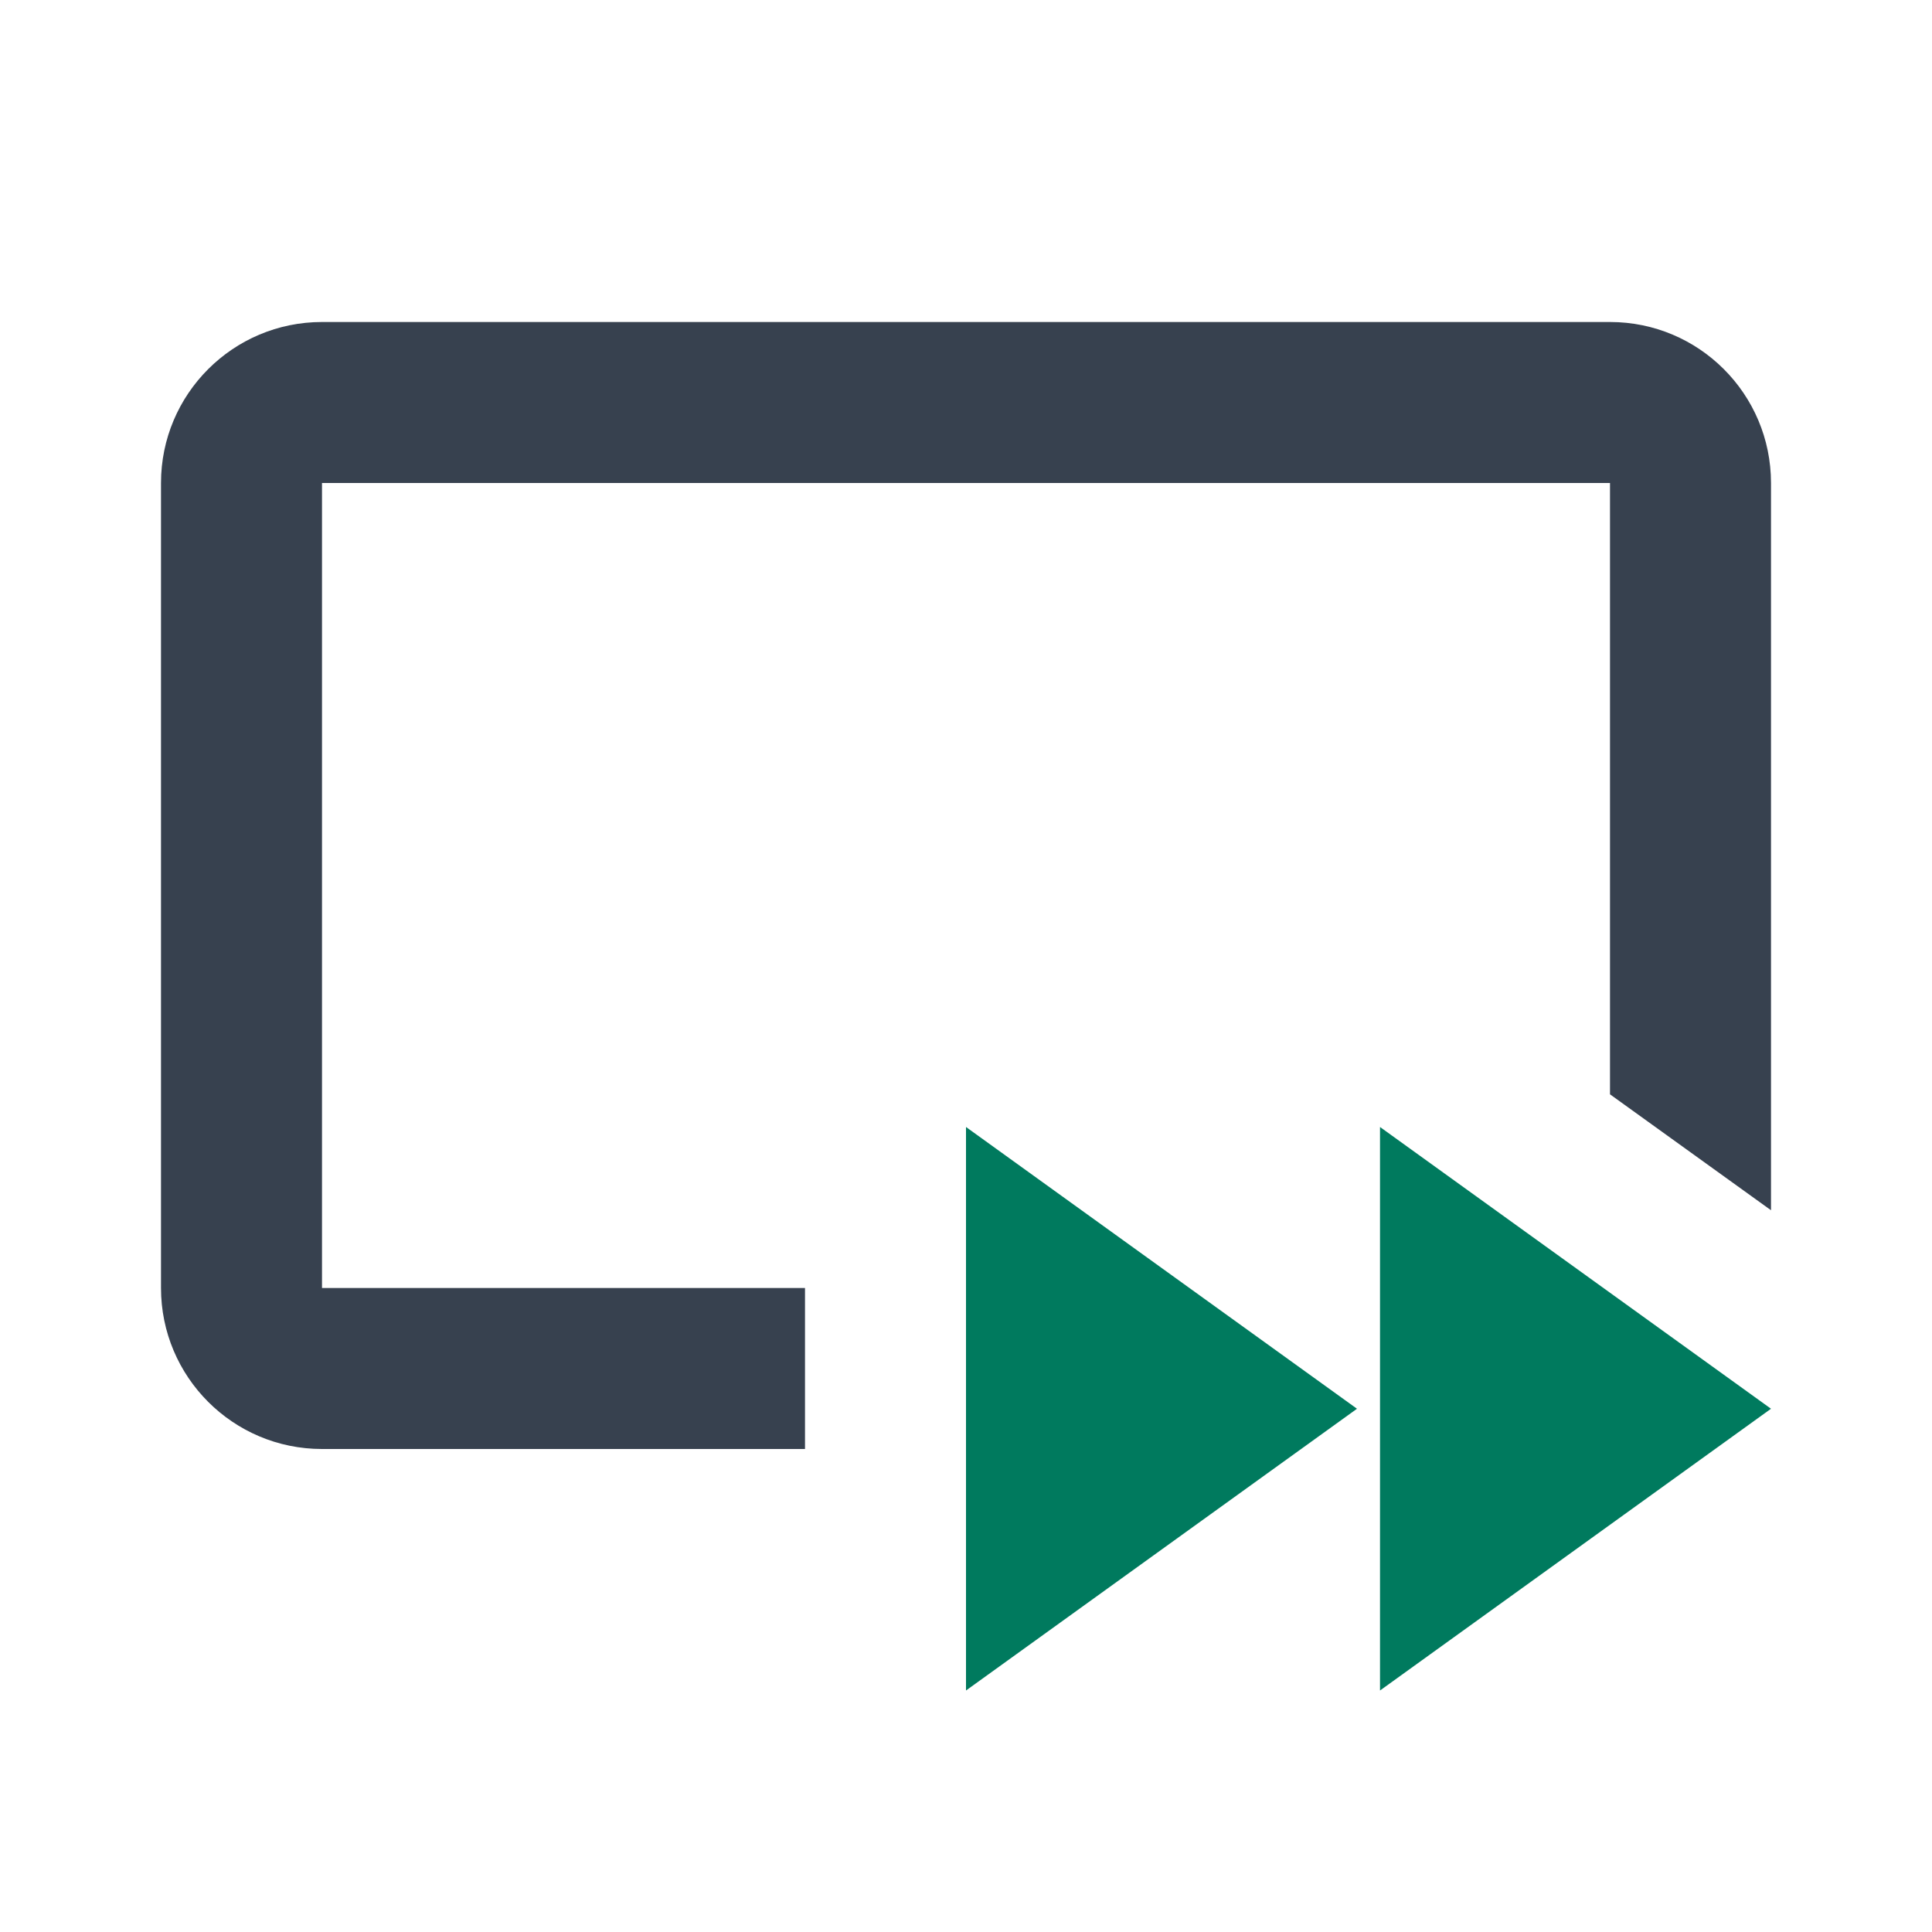
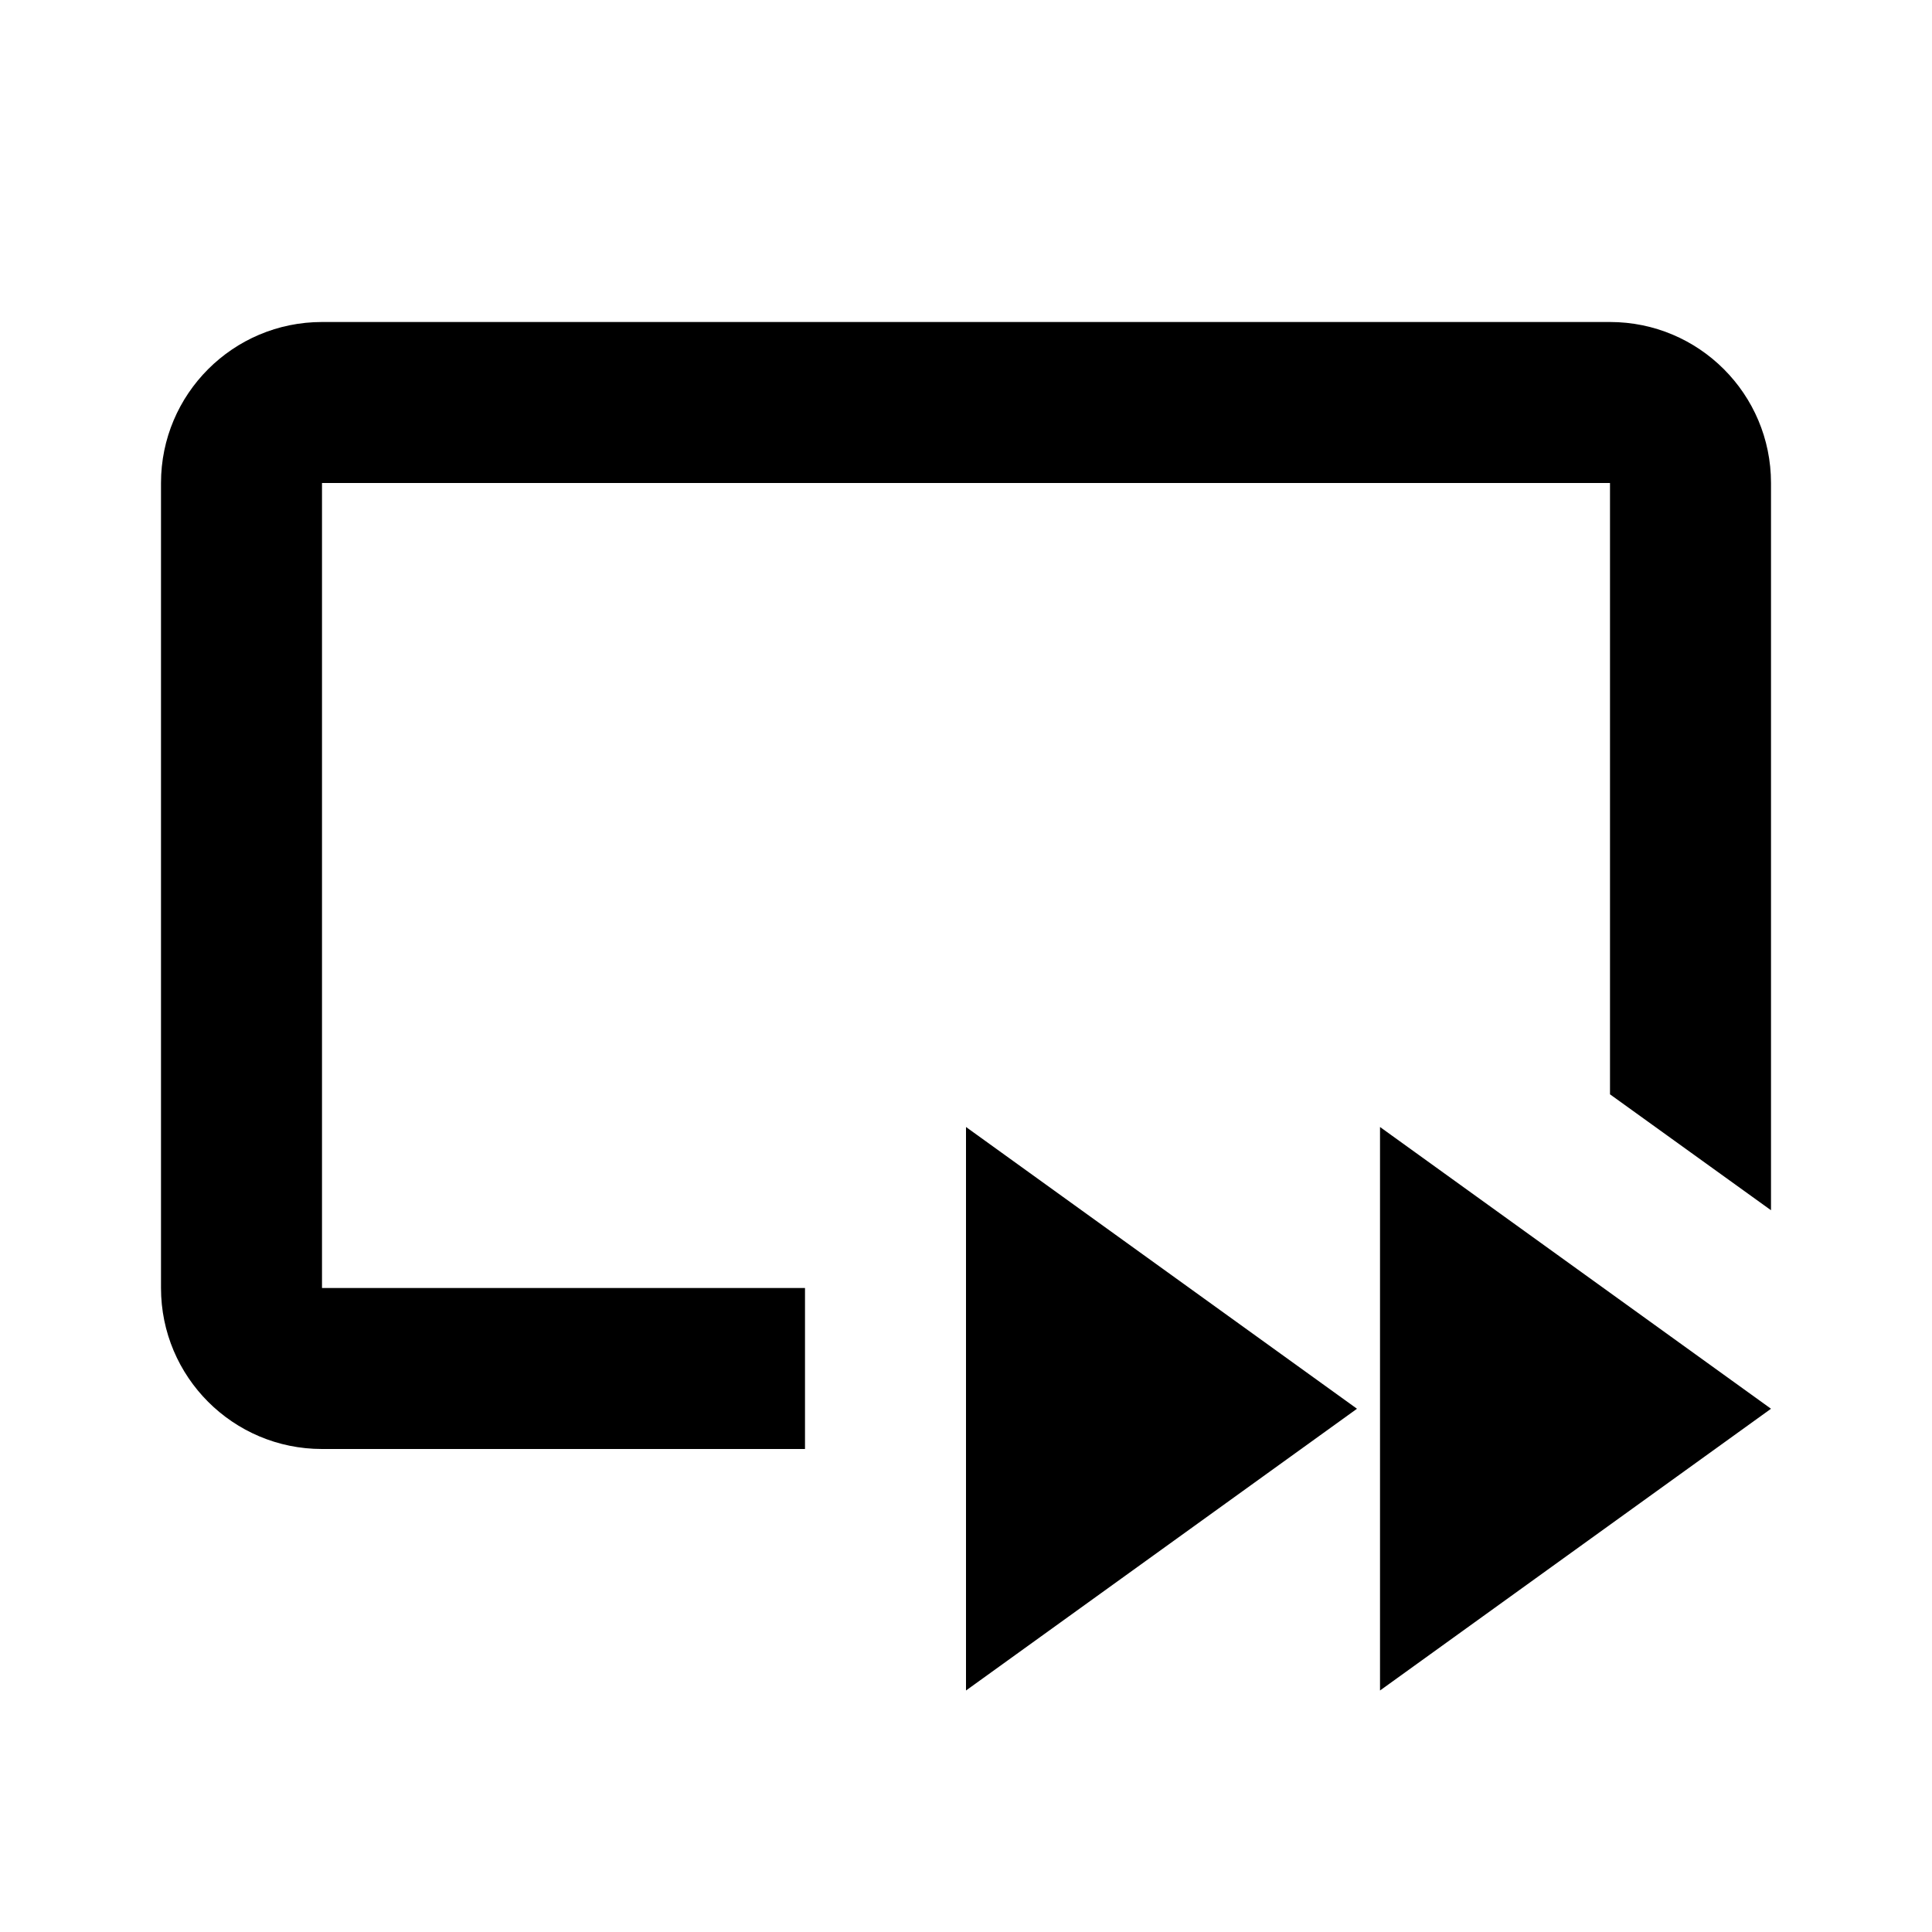
- <svg xmlns="http://www.w3.org/2000/svg" width="24" height="24" fill="none">
-   <path fill="#007A5E" d="m12 21 4.857-3.5L12 14v7Zm5.143-7v7L22 17.5 17.143 14Z" />
-   <path fill="#37414F" fill-rule="evenodd" d="M4 6h16v7.594l2 1.44V6a2 2 0 0 0-2-2H4a2 2 0 0 0-2 2v10a2 2 0 0 0 2 2h6v-2H4V6Zm12.163 12 .694-.5-.694.5Z" clip-rule="evenodd" />
+ <svg xmlns="http://www.w3.org/2000/svg" width="24" height="24">
+   <path d="m12 21 4.857-3.5L12 14zm5.143-7v7L22 17.5z" class="ICON_3" />
+   <path fill-rule="evenodd" d="M4 6h16v7.594l2 1.44V6a2 2 0 0 0-2-2H4a2 2 0 0 0-2 2v10a2 2 0 0 0 2 2h6v-2H4zm12.163 12 .694-.5z" clip-rule="evenodd" class="ICON_1" />
</svg>
